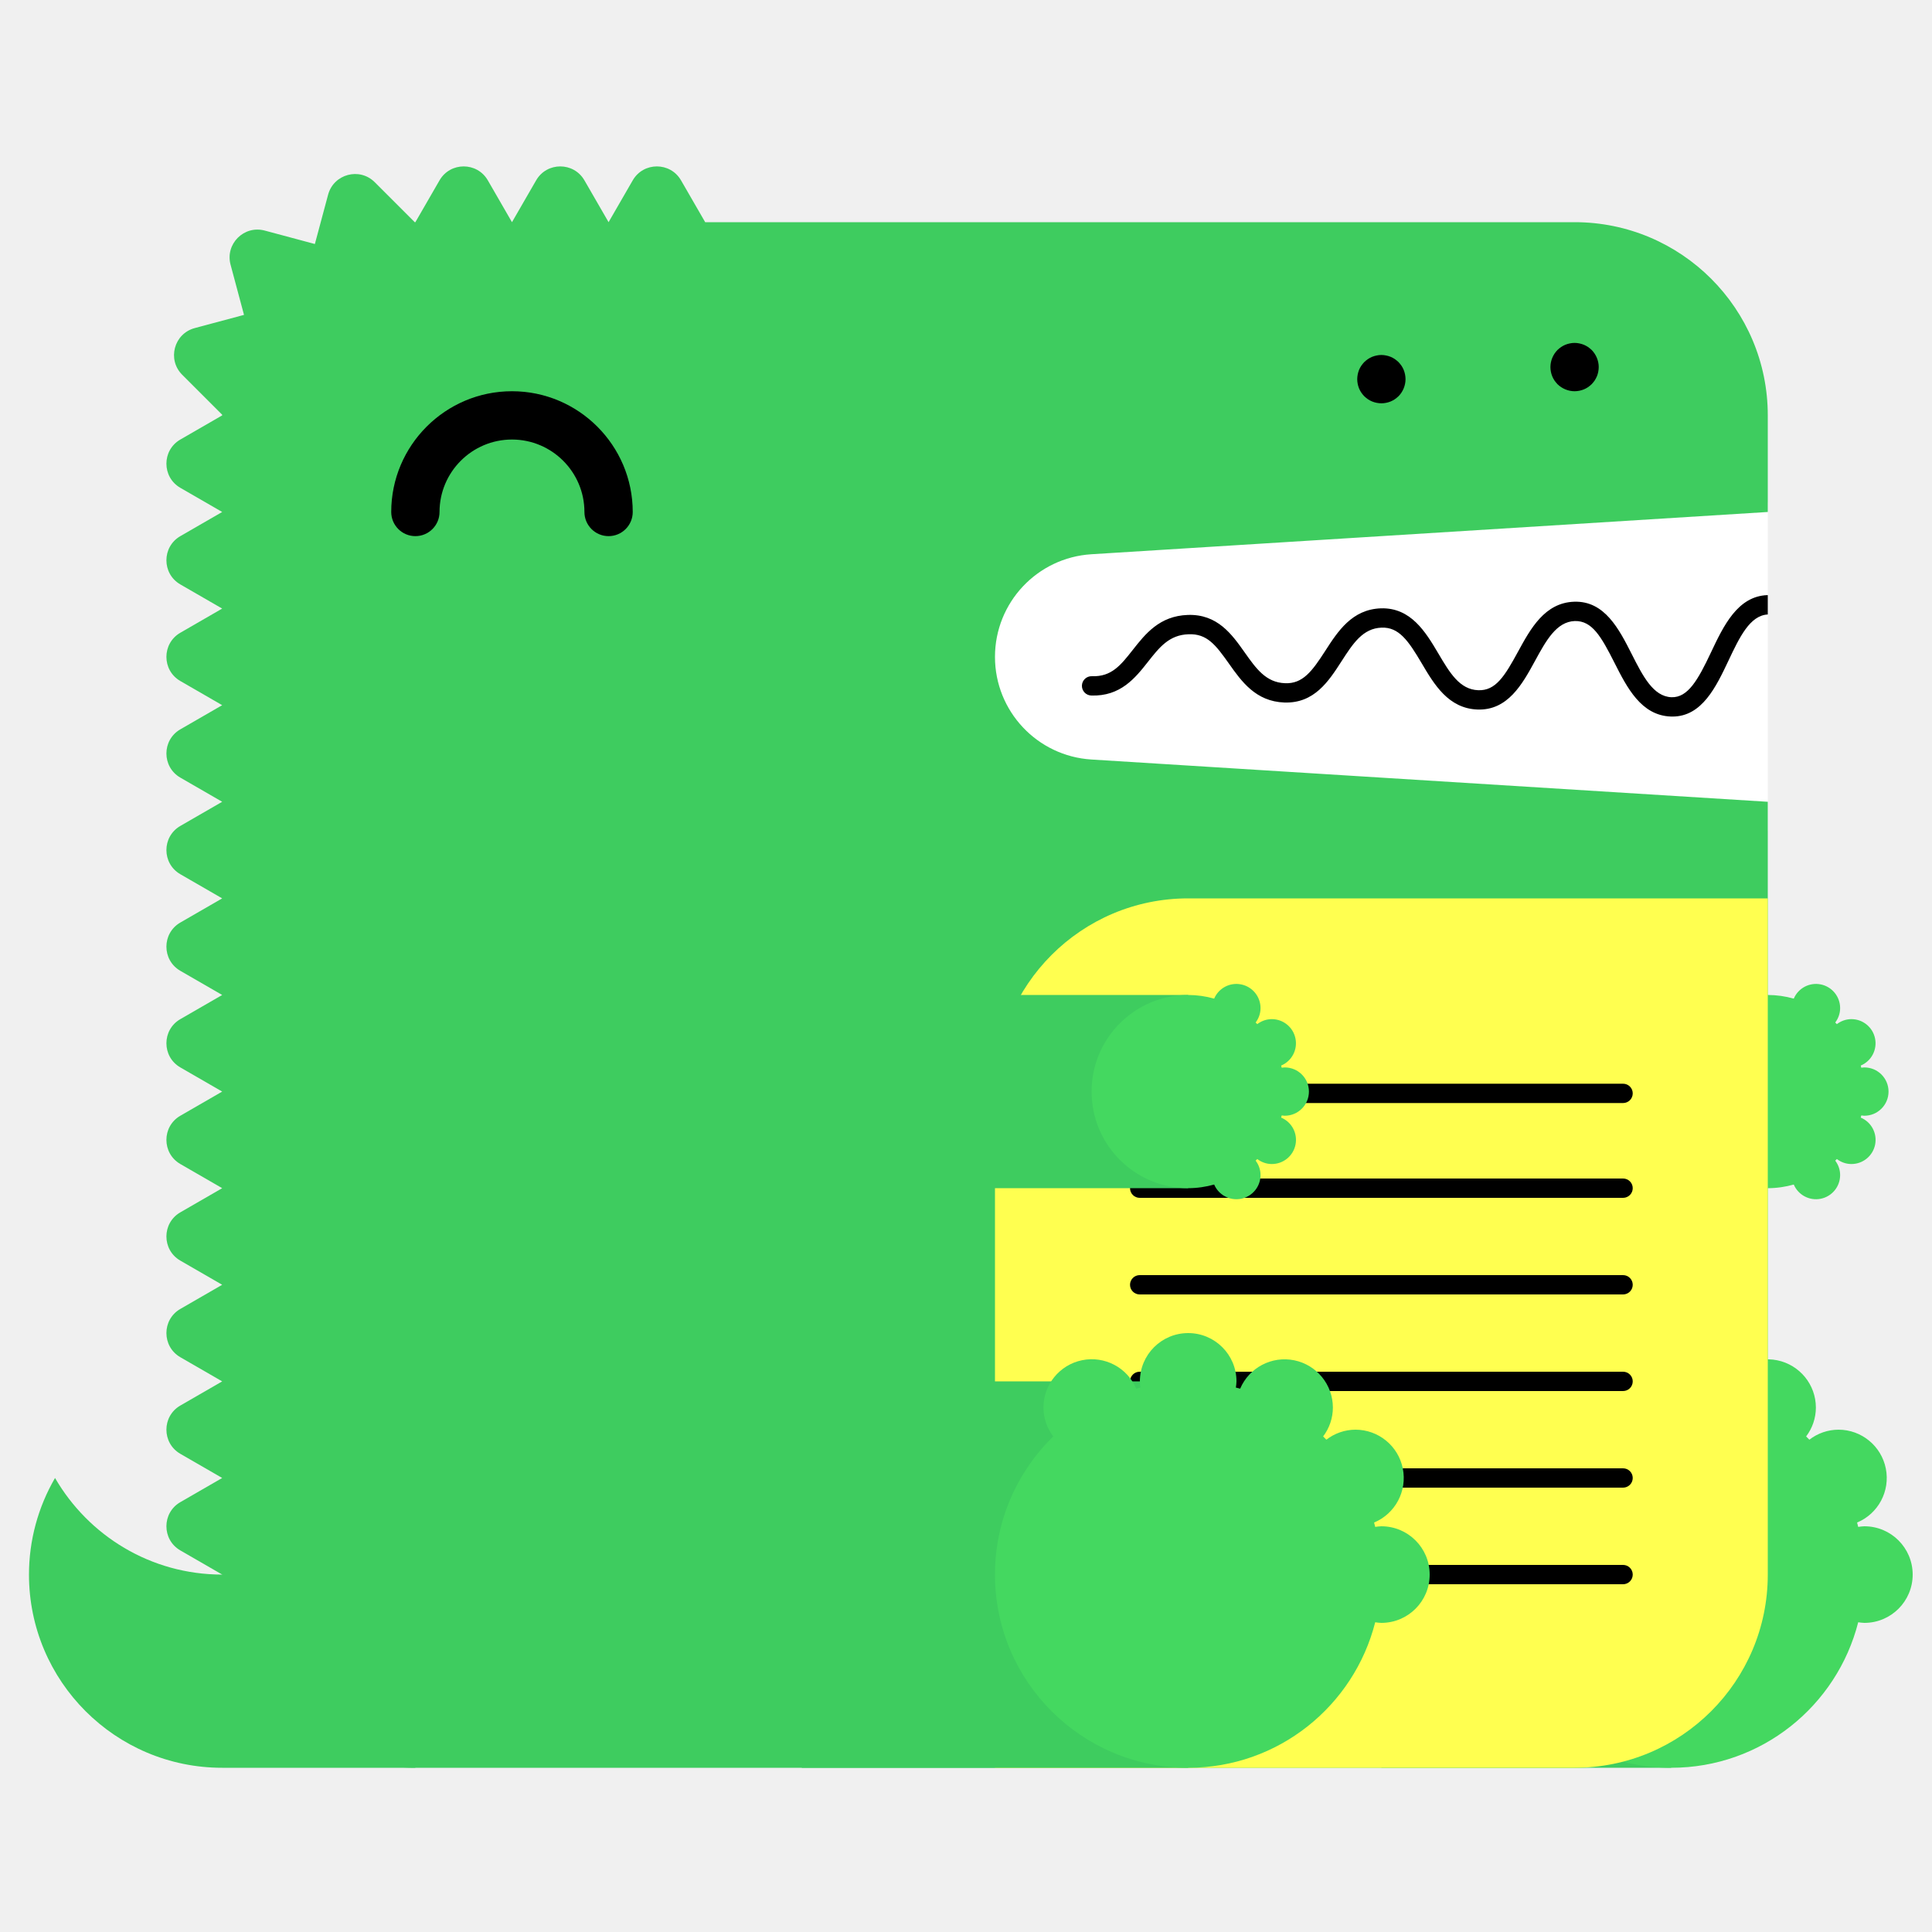
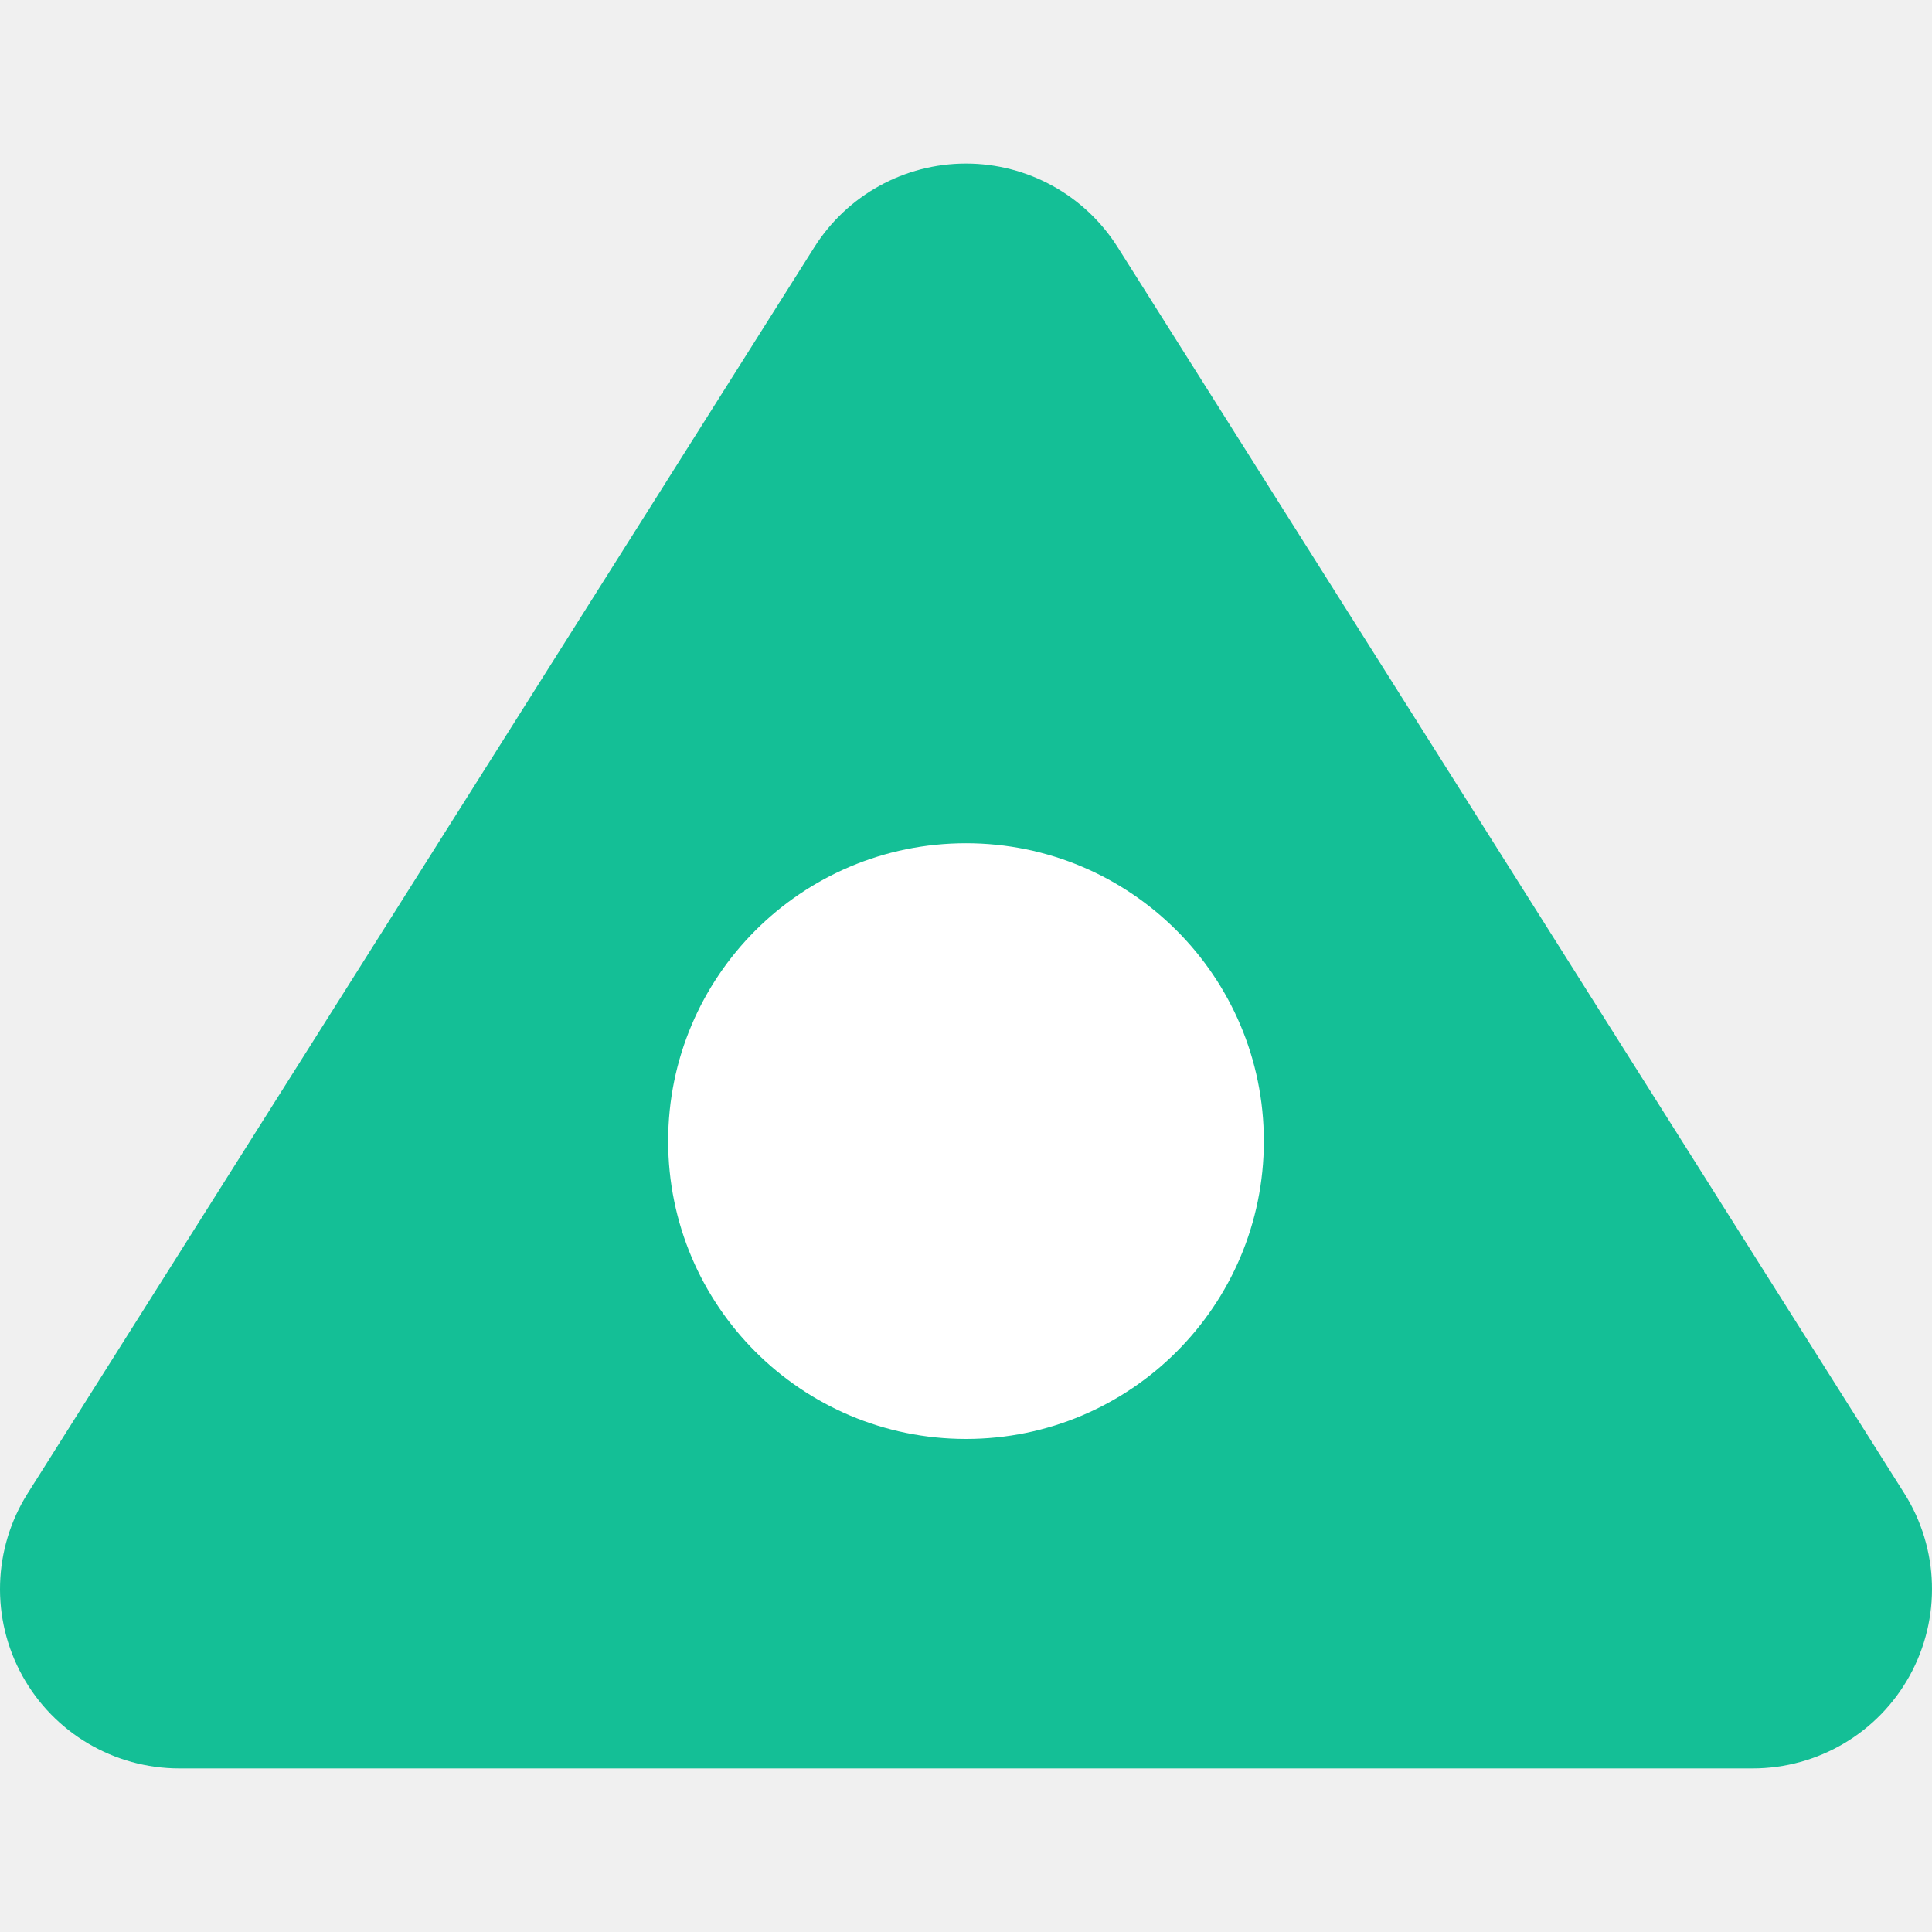
- <svg xmlns="http://www.w3.org/2000/svg" width="200" height="200" viewBox="0 0 200 200">
-   <g fill="none" fill-rule="evenodd">
-     <path fill="#FFF" d="M99 52h84v34H99z" />
-     <path d="M23 163c-7.398 0-13.843-4.027-17.303-10A19.886 19.886 0 0 0 3 163c0 11.046 8.954 20 20 20h20v-20H23z" fill="#3ECC5F" />
-     <path d="M112.98 57.376L183 53V43c0-11.046-8.954-20-20-20H73l-2.5-4.33c-1.112-1.925-3.889-1.925-5 0L63 23l-2.5-4.33c-1.111-1.925-3.889-1.925-5 0L53 23l-2.5-4.33c-1.111-1.925-3.889-1.925-5 0L43 23c-.022 0-.042.003-.065.003l-4.142-4.141c-1.57-1.571-4.252-.853-4.828 1.294l-1.369 5.104-5.192-1.392c-2.148-.575-4.111 1.389-3.535 3.536l1.39 5.193-5.102 1.367c-2.148.576-2.867 3.259-1.296 4.83l4.142 4.142c0 .021-.003.042-.003.064l-4.33 2.5c-1.925 1.111-1.925 3.889 0 5L23 53l-4.33 2.5c-1.925 1.111-1.925 3.889 0 5L23 63l-4.33 2.5c-1.925 1.111-1.925 3.889 0 5L23 73l-4.33 2.5c-1.925 1.111-1.925 3.889 0 5L23 83l-4.33 2.5c-1.925 1.111-1.925 3.889 0 5L23 93l-4.33 2.5c-1.925 1.111-1.925 3.889 0 5L23 103l-4.33 2.5c-1.925 1.111-1.925 3.889 0 5L23 113l-4.33 2.5c-1.925 1.111-1.925 3.889 0 5L23 123l-4.33 2.5c-1.925 1.111-1.925 3.889 0 5L23 133l-4.33 2.5c-1.925 1.111-1.925 3.889 0 5L23 143l-4.33 2.5c-1.925 1.111-1.925 3.889 0 5L23 153l-4.33 2.5c-1.925 1.111-1.925 3.889 0 5L23 163c0 11.046 8.954 20 20 20h120c11.046 0 20-8.954 20-20V83l-70.02-4.376A10.645 10.645 0 0 1 103 68c0-5.621 4.37-10.273 9.98-10.624" fill="#3ECC5F" />
-     <path fill="#3ECC5F" d="M143 183h30v-40h-30z" />
-     <path d="M193 158c-.219 0-.428.037-.639.064-.038-.15-.074-.301-.116-.451A5 5 0 0 0 190.32 148a4.96 4.96 0 0 0-3.016 1.036 26.531 26.531 0 0 0-.335-.336 4.955 4.955 0 0 0 1.011-2.987 5 5 0 0 0-9.599-1.959c-.148-.042-.297-.077-.445-.115.027-.211.064-.42.064-.639a5 5 0 0 0-5-5 5 5 0 0 0-5 5c0 .219.037.428.064.639-.148.038-.297.073-.445.115a4.998 4.998 0 0 0-9.599 1.959c0 1.125.384 2.151 1.011 2.987-3.717 3.632-6.031 8.693-6.031 14.3 0 11.046 8.954 20 20 20 9.339 0 17.16-6.41 19.361-15.064.211.027.42.064.639.064a5 5 0 0 0 5-5 5 5 0 0 0-5-5" fill="#44D860" />
-     <path fill="#3ECC5F" d="M153 123h30v-20h-30z" />
-     <path d="M193 115.5a2.5 2.5 0 1 0 0-5c-.109 0-.214.019-.319.032-.02-.075-.037-.15-.058-.225a2.501 2.501 0 0 0-.963-4.807c-.569 0-1.088.197-1.508.518a6.653 6.653 0 0 0-.168-.168c.314-.417.506-.931.506-1.494a2.5 2.5 0 0 0-4.8-.979A9.987 9.987 0 0 0 183 103c-5.522 0-10 4.478-10 10s4.478 10 10 10c.934 0 1.833-.138 2.69-.377a2.5 2.5 0 0 0 4.8-.979c0-.563-.192-1.077-.506-1.494.057-.055.113-.111.168-.168.42.321.939.518 1.508.518a2.5 2.5 0 0 0 .963-4.807c.021-.074.038-.15.058-.225.105.013.21.032.319.032" fill="#44D860" />
-     <path d="M63 55.5a2.5 2.5 0 0 1-2.5-2.5c0-4.136-3.364-7.5-7.5-7.5s-7.5 3.364-7.5 7.5a2.5 2.5 0 1 1-5 0c0-6.893 5.607-12.5 12.5-12.5S65.5 46.107 65.5 53a2.5 2.5 0 0 1-2.5 2.5" fill="#000" />
-     <path d="M103 183h60c11.046 0 20-8.954 20-20V93h-60c-11.046 0-20 8.954-20 20v70z" fill="#FFFF50" />
-     <path d="M168.02 124h-50.04a1 1 0 1 1 0-2h50.04a1 1 0 1 1 0 2m0 20h-50.04a1 1 0 1 1 0-2h50.04a1 1 0 1 1 0 2m0 20h-50.04a1 1 0 1 1 0-2h50.04a1 1 0 1 1 0 2m0-49.814h-50.04a1 1 0 1 1 0-2h50.04a1 1 0 1 1 0 2m0 19.814h-50.04a1 1 0 1 1 0-2h50.04a1 1 0 1 1 0 2m0 20h-50.04a1 1 0 1 1 0-2h50.04a1 1 0 1 1 0 2M183 61.611c-.012 0-.022-.006-.034-.005-3.09.105-4.552 3.196-5.842 5.923-1.346 2.85-2.387 4.703-4.093 4.647-1.889-.068-2.969-2.202-4.113-4.46-1.314-2.594-2.814-5.536-5.963-5.426-3.046.104-4.513 2.794-5.807 5.167-1.377 2.528-2.314 4.065-4.121 3.994-1.927-.07-2.951-1.805-4.136-3.813-1.321-2.236-2.848-4.75-5.936-4.664-2.994.103-4.465 2.385-5.763 4.4-1.373 2.13-2.335 3.428-4.165 3.351-1.973-.07-2.992-1.51-4.171-3.177-1.324-1.873-2.816-3.993-5.895-3.89-2.928.1-4.399 1.97-5.696 3.618-1.232 1.564-2.194 2.802-4.229 2.724a1 1 0 0 0-.072 2c3.017.101 4.545-1.8 5.872-3.487 1.177-1.496 2.193-2.787 4.193-2.855 1.926-.082 2.829 1.115 4.195 3.045 1.297 1.834 2.769 3.914 5.731 4.021 3.103.104 4.596-2.215 5.918-4.267 1.182-1.834 2.202-3.417 4.15-3.484 1.793-.067 2.769 1.35 4.145 3.681 1.297 2.197 2.766 4.686 5.787 4.796 3.125.108 4.634-2.62 5.949-5.035 1.139-2.088 2.214-4.06 4.119-4.126 1.793-.042 2.728 1.595 4.111 4.33 1.292 2.553 2.757 5.445 5.825 5.556l.169.003c3.064 0 4.518-3.075 5.805-5.794 1.139-2.41 2.217-4.68 4.067-4.773v-2z" fill="#000" />
-     <path fill="#3ECC5F" d="M83 183h40v-40H83z" />
-     <path d="M143 158c-.219 0-.428.037-.639.064-.038-.15-.074-.301-.116-.451A5 5 0 0 0 140.32 148a4.96 4.96 0 0 0-3.016 1.036 26.531 26.531 0 0 0-.335-.336 4.955 4.955 0 0 0 1.011-2.987 5 5 0 0 0-9.599-1.959c-.148-.042-.297-.077-.445-.115.027-.211.064-.42.064-.639a5 5 0 0 0-5-5 5 5 0 0 0-5 5c0 .219.037.428.064.639-.148.038-.297.073-.445.115a4.998 4.998 0 0 0-9.599 1.959c0 1.125.384 2.151 1.011 2.987-3.717 3.632-6.031 8.693-6.031 14.3 0 11.046 8.954 20 20 20 9.339 0 17.16-6.41 19.361-15.064.211.027.42.064.639.064a5 5 0 0 0 5-5 5 5 0 0 0-5-5" fill="#44D860" />
-     <path fill="#3ECC5F" d="M83 123h40v-20H83z" />
-     <path d="M133 115.5a2.5 2.5 0 1 0 0-5c-.109 0-.214.019-.319.032-.02-.075-.037-.15-.058-.225a2.501 2.501 0 0 0-.963-4.807c-.569 0-1.088.197-1.508.518a6.653 6.653 0 0 0-.168-.168c.314-.417.506-.931.506-1.494a2.5 2.5 0 0 0-4.8-.979A9.987 9.987 0 0 0 123 103c-5.522 0-10 4.478-10 10s4.478 10 10 10c.934 0 1.833-.138 2.69-.377a2.5 2.5 0 0 0 4.8-.979c0-.563-.192-1.077-.506-1.494.057-.055.113-.111.168-.168.42.321.939.518 1.508.518a2.5 2.5 0 0 0 .963-4.807c.021-.074.038-.15.058-.225.105.013.21.032.319.032" fill="#44D860" />
-     <path d="M143 41.75c-.16 0-.33-.02-.49-.05a2.52 2.52 0 0 1-.47-.14c-.15-.06-.29-.14-.431-.23-.13-.09-.259-.2-.38-.31-.109-.12-.219-.24-.309-.38s-.17-.28-.231-.43a2.619 2.619 0 0 1-.189-.96c0-.16.02-.33.05-.49.03-.16.08-.31.139-.47.061-.15.141-.29.231-.43.09-.13.2-.26.309-.38.121-.11.25-.22.38-.31.141-.09.281-.17.431-.23.149-.06.31-.11.47-.14.32-.07.65-.07.98 0 .159.03.32.08.47.14.149.06.29.14.43.23.13.09.259.2.38.31.11.12.22.25.31.38.09.14.17.28.23.43.06.16.11.31.14.47.029.16.05.33.05.49 0 .66-.271 1.31-.73 1.77-.121.11-.25.22-.38.31-.14.09-.281.17-.43.23a2.565 2.565 0 0 1-.96.19m20-1.25c-.66 0-1.3-.27-1.771-.73a3.802 3.802 0 0 1-.309-.38c-.09-.14-.17-.28-.231-.43a2.619 2.619 0 0 1-.189-.96c0-.66.27-1.3.729-1.77.121-.11.25-.22.38-.31.141-.09.281-.17.431-.23.149-.06.31-.11.47-.14.32-.07.66-.07.98 0 .159.03.32.08.47.14.149.06.29.14.43.23.13.09.259.2.38.31.459.47.73 1.11.73 1.77 0 .16-.021.33-.05.49-.03.16-.08.32-.14.47-.07.15-.14.29-.23.43-.09.13-.2.26-.31.38-.121.11-.25.22-.38.31-.14.09-.281.17-.43.23a2.565 2.565 0 0 1-.96.19" fill="#000" />
+ <svg xmlns="http://www.w3.org/2000/svg" width="100%" height="100%" viewBox="0 0 1080 1080" version="1.1" xml:space="preserve" style="fill-rule:evenodd;clip-rule:evenodd;stroke-linejoin:round;stroke-miterlimit:2;">
+   <g transform="matrix(1.3757,0,0,1.25821,-212.325,-246.991)">
+     <path d="M485.241,306.123C498.592,282.999 521.855,268.975 546.866,268.975C571.877,268.975 595.141,282.999 608.492,306.123C691.899,450.589 840.359,707.73 928.141,859.772C942.314,884.321 943.155,915.355 930.336,940.777C917.517,966.2 893.067,981.989 866.516,981.989L227.216,981.989C200.665,981.989 176.215,966.2 163.396,940.777C150.577,915.355 151.418,884.321 165.591,859.772C253.373,707.73 401.833,450.589 485.241,306.123Z" style="fill:rgb(20,191,150);" />
+   </g>
+   <g transform="matrix(0.983228,0,0,0.983228,13.5479,46.9808)">
+     <circle cx="535.433" cy="600.981" r="169.34" style="fill:white;" />
  </g>
</svg>
